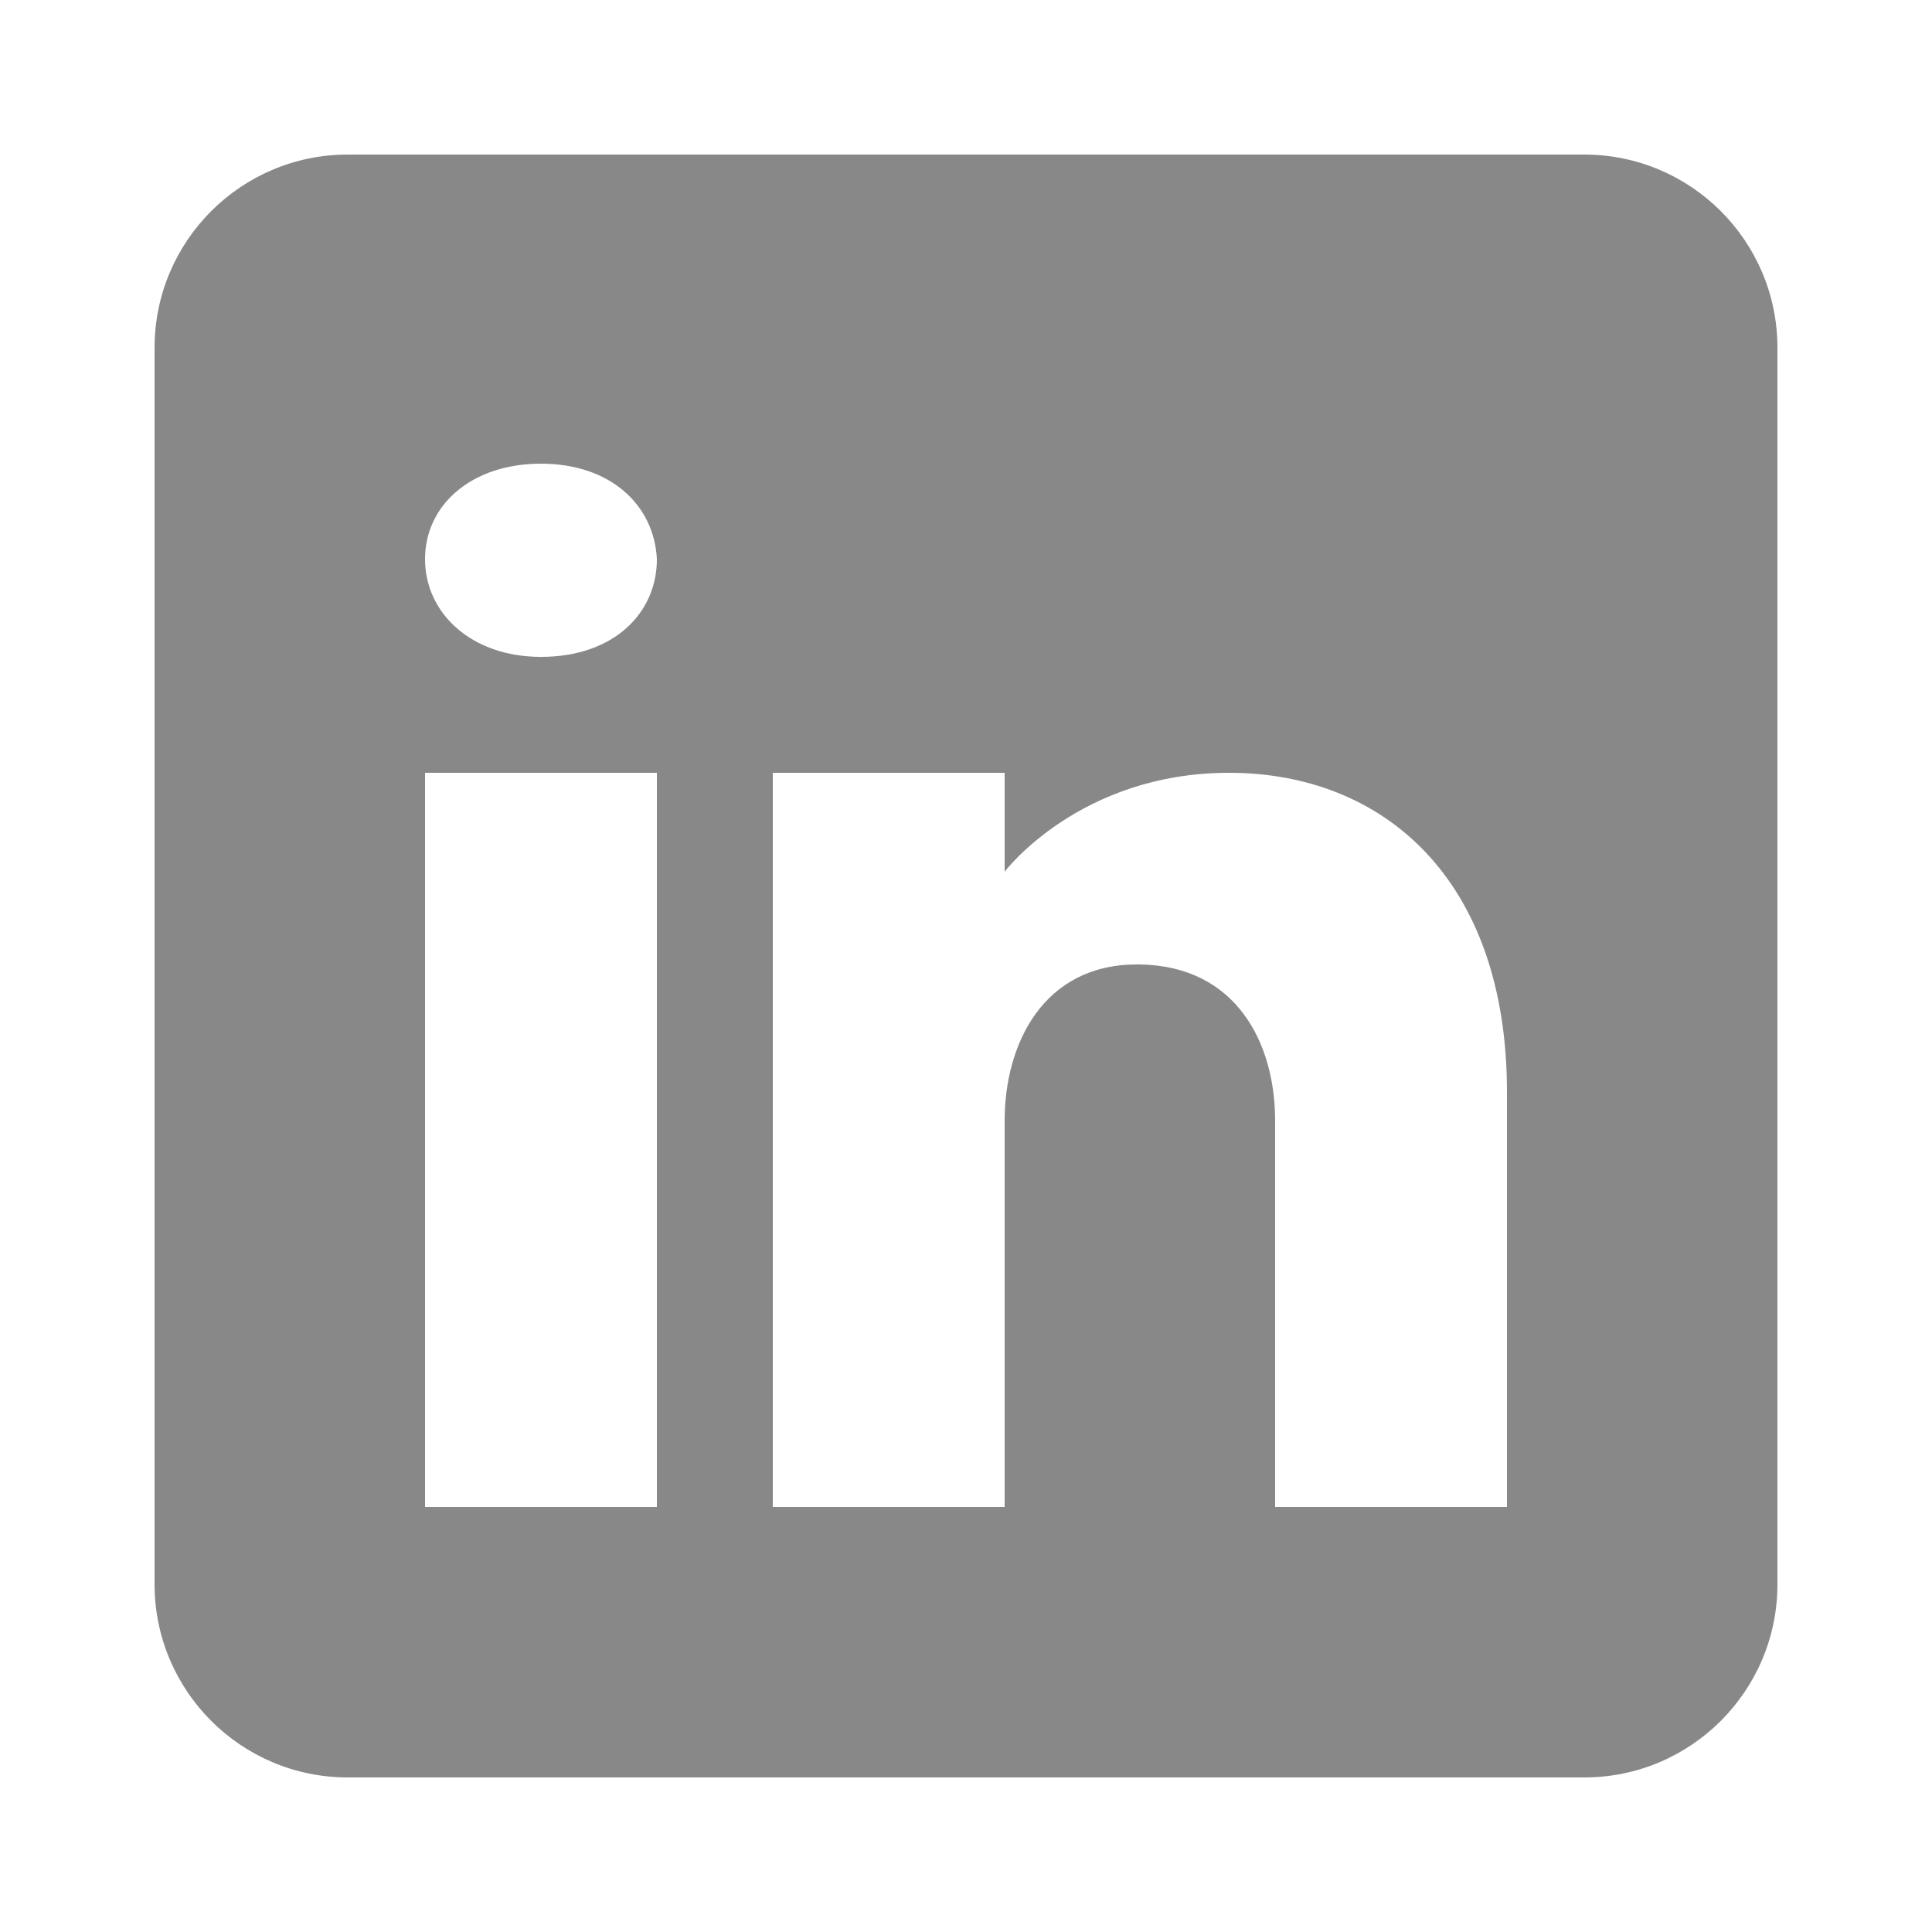
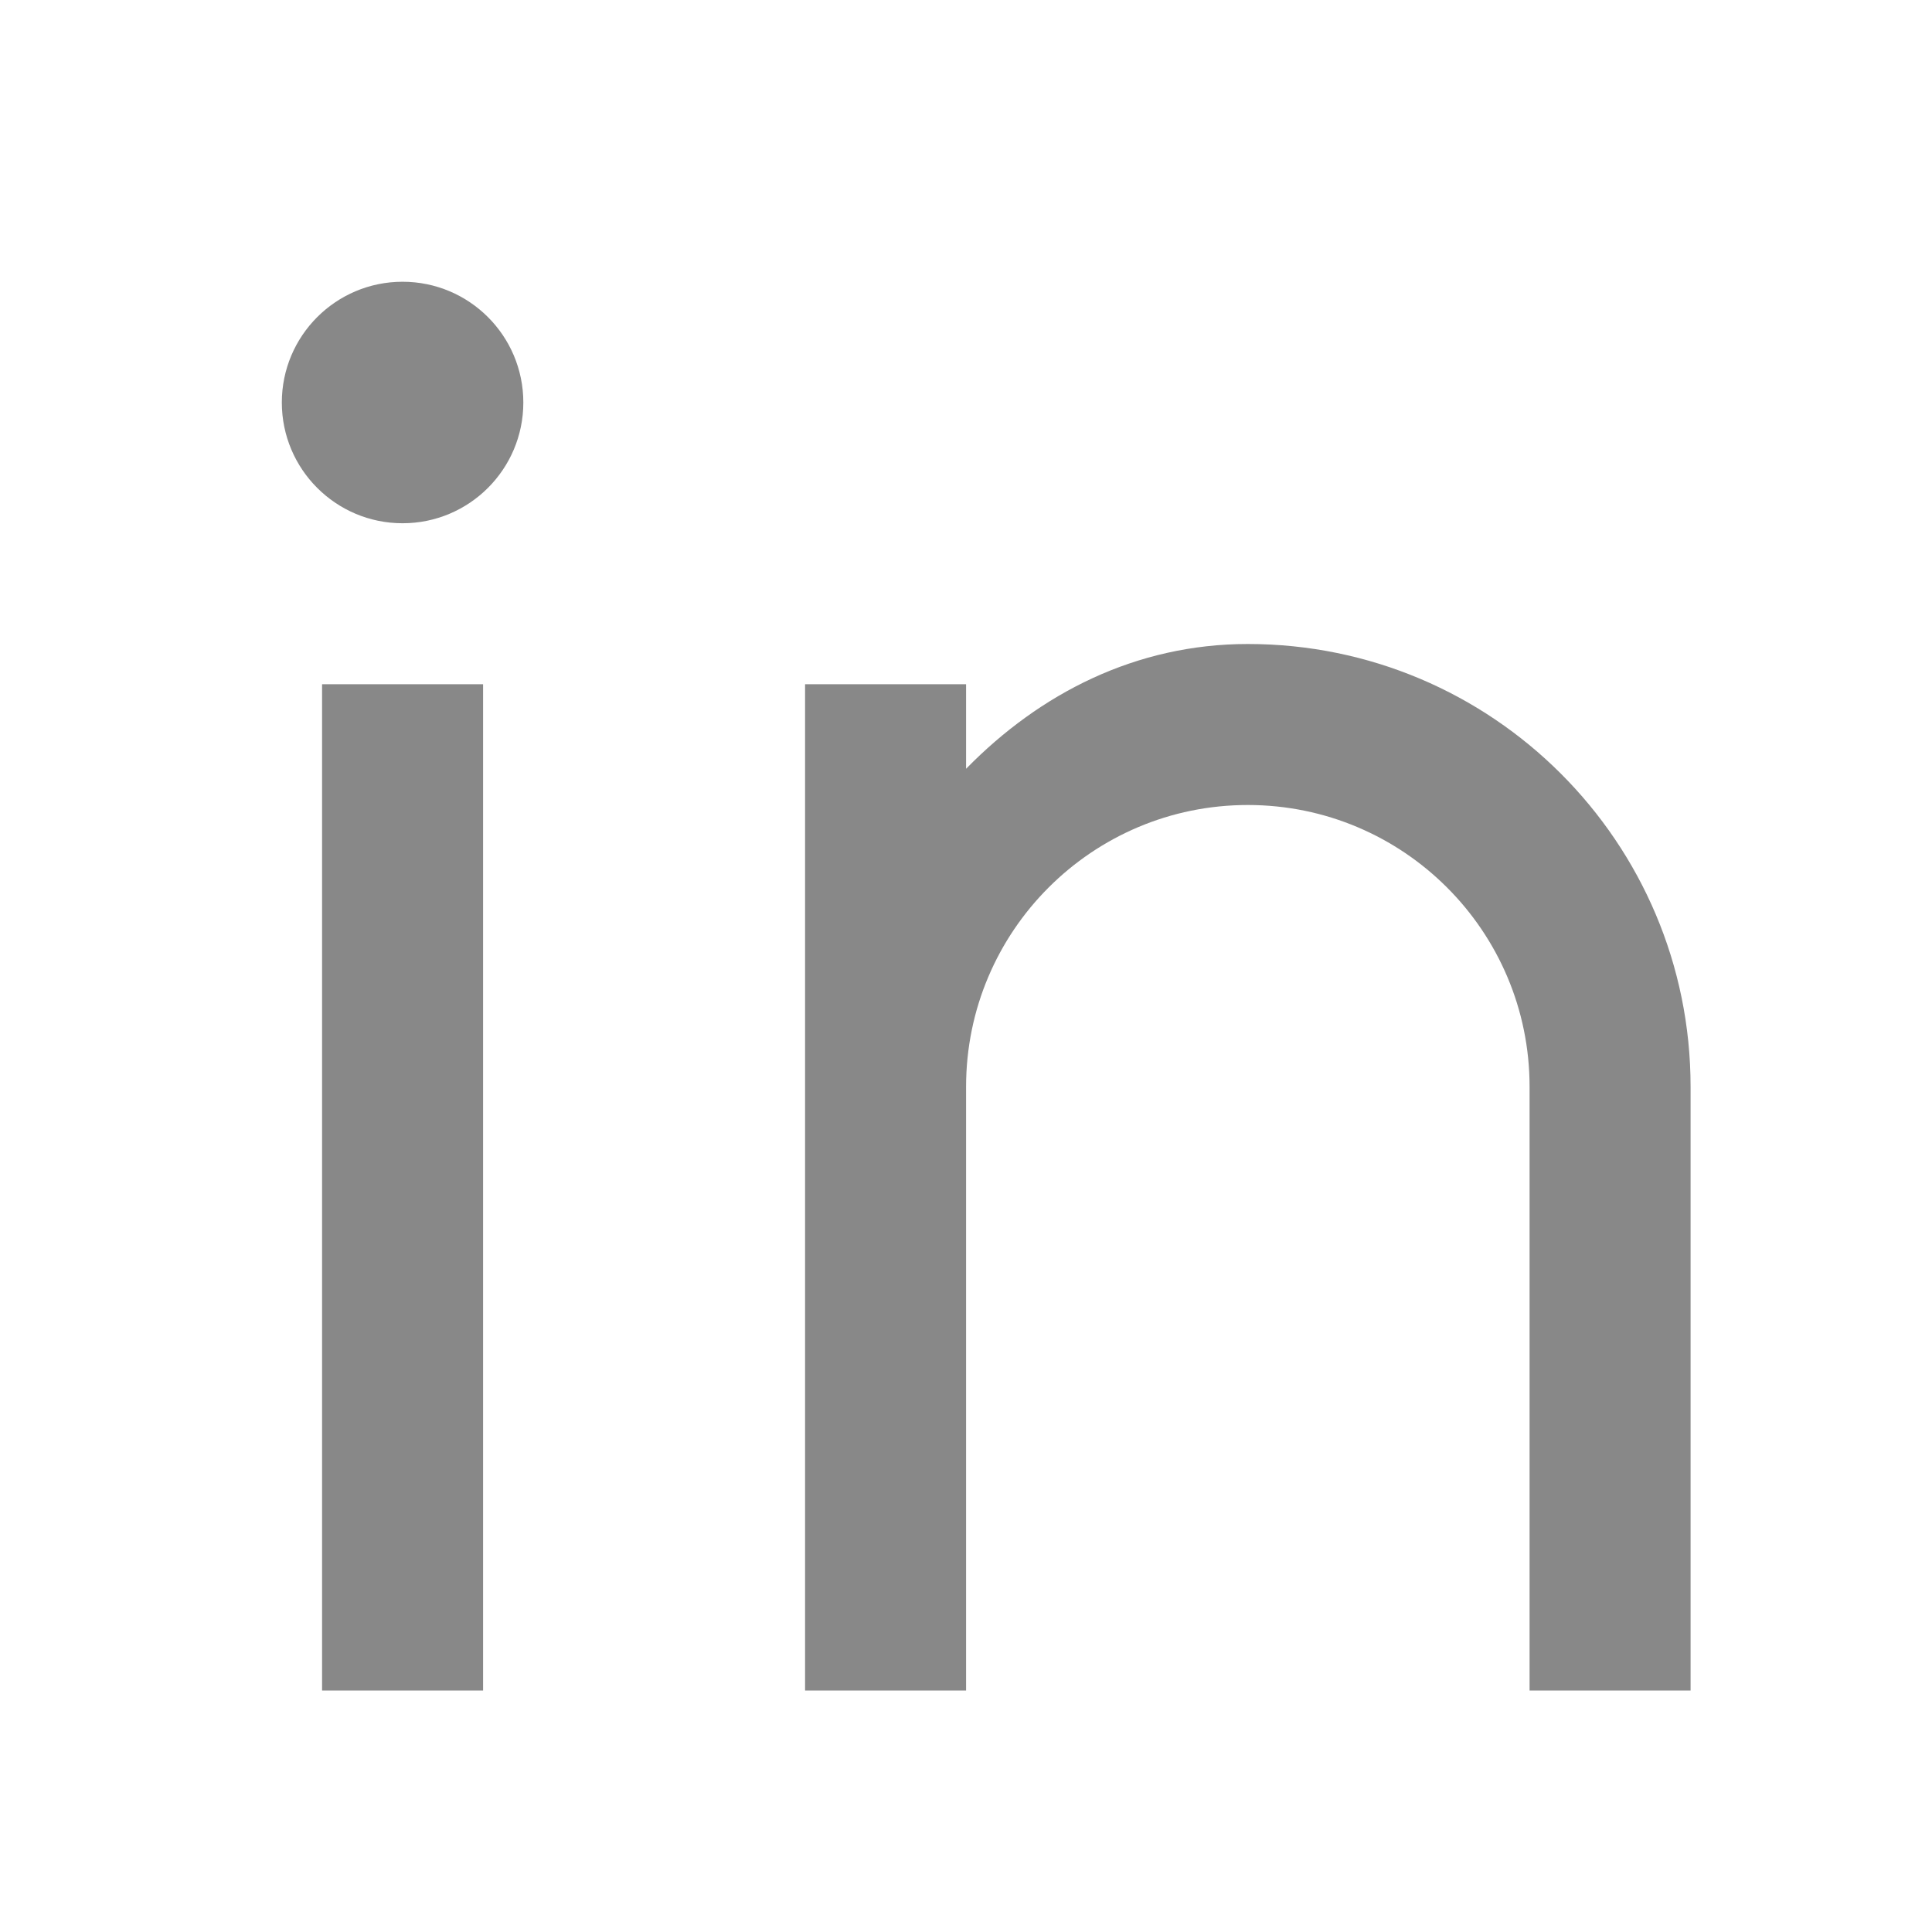
- <svg xmlns="http://www.w3.org/2000/svg" viewBox="0,0,256,256" width="50px" height="50px" fill-rule="nonzero">
-   <g fill="#888888" fill-rule="nonzero" stroke="none" stroke-width="1" stroke-linecap="butt" stroke-linejoin="miter" stroke-miterlimit="10" stroke-dasharray="" stroke-dashoffset="0" font-family="none" font-weight="none" font-size="none" text-anchor="none" style="mix-blend-mode: normal">
-     <g transform="scale(5.12,5.12)">
-       <path d="M41,4h-32c-2.76,0 -5,2.24 -5,5v32c0,2.76 2.24,5 5,5h32c2.76,0 5,-2.24 5,-5v-32c0,-2.76 -2.24,-5 -5,-5zM17,20v19h-6v-19zM11,14.47c0,-1.4 1.2,-2.47 3,-2.47c1.8,0 2.93,1.07 3,2.47c0,1.4 -1.12,2.53 -3,2.53c-1.8,0 -3,-1.13 -3,-2.53zM39,39h-6c0,0 0,-9.26 0,-10c0,-2 -1,-4 -3.5,-4.04h-0.08c-2.42,0 -3.42,2.06 -3.42,4.04c0,0.91 0,10 0,10h-6v-19h6v2.56c0,0 1.93,-2.56 5.81,-2.56c3.97,0 7.19,2.73 7.19,8.26z" />
-     </g>
-   </g>
+ <svg xmlns="http://www.w3.org/2000/svg" width="24" height="24" viewBox="0 0 24 24">
+   <path fill="#888" d="M12.001 9.55c.917-.937 2.111-1.55 3.5-1.55a5.5 5.5 0 0 1 5.5 5.5V21h-2v-7.5a3.5 3.5 0 1 0-7 0V21h-2V8.5h2v1.05Zm-7-3.05a1.5 1.5 0 1 1 0-3a1.5 1.5 0 0 1 0 3Zm-1 2h2V21h-2V8.5Z" />
</svg>
